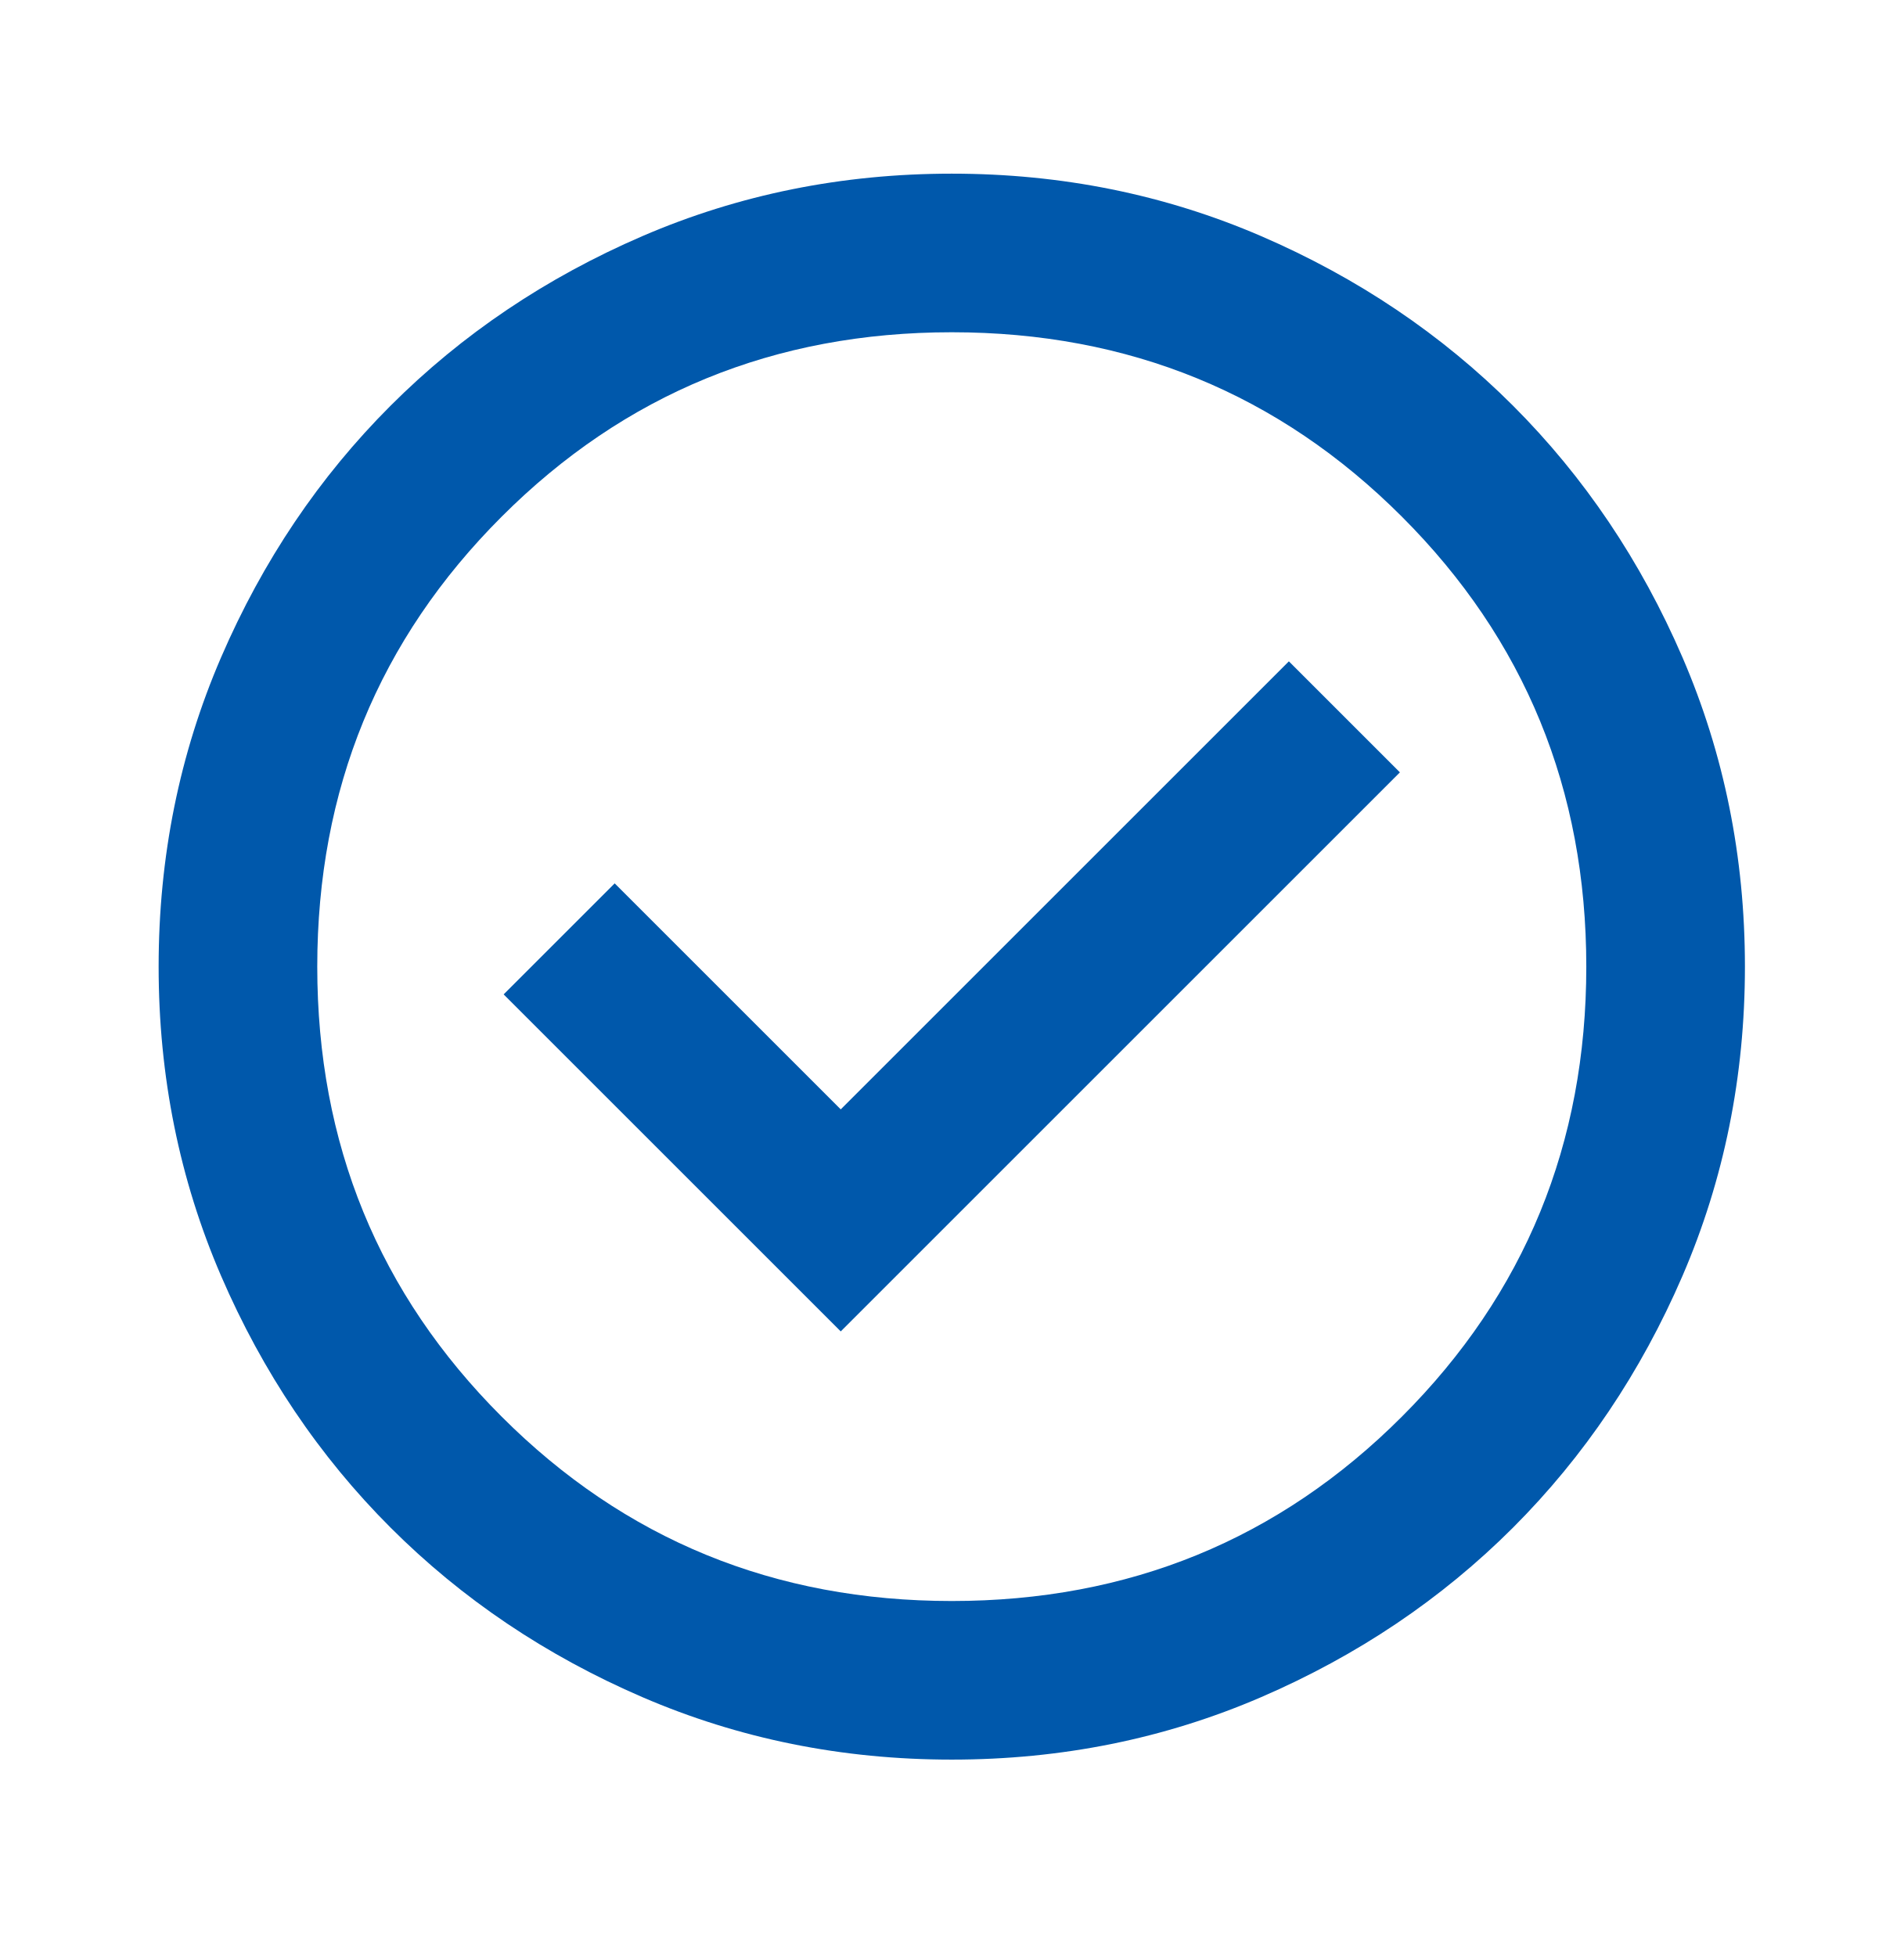
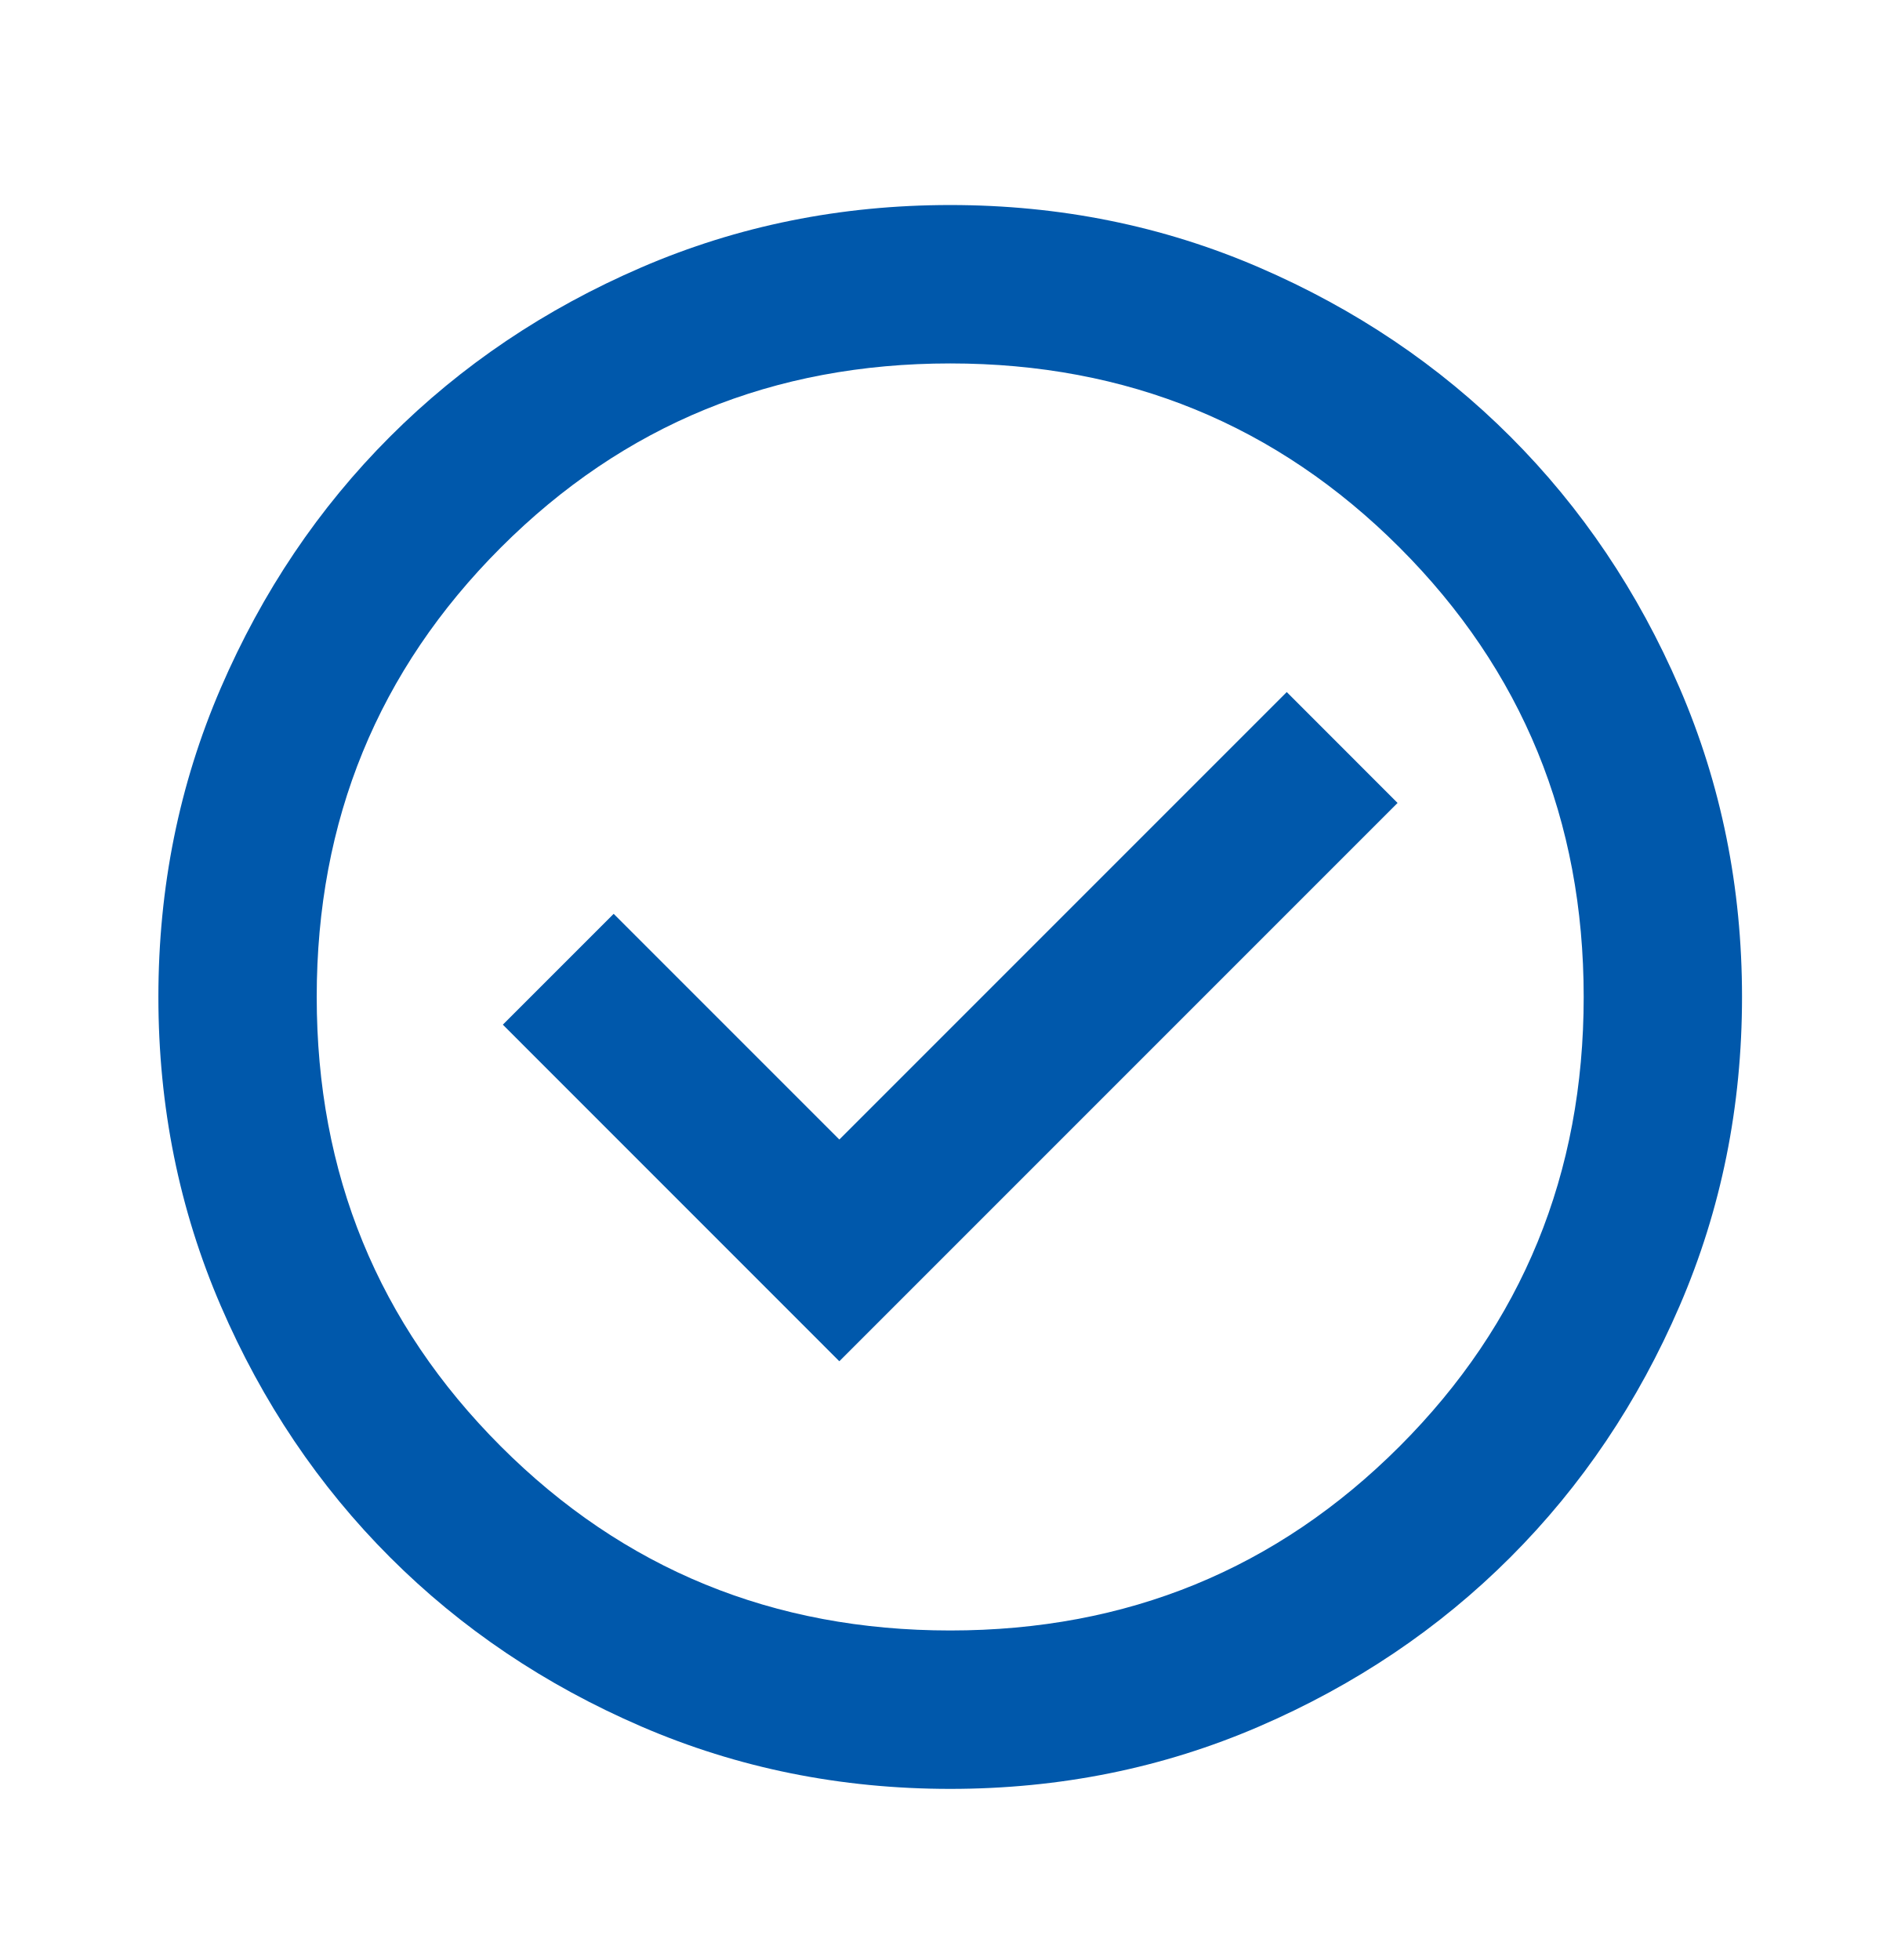
- <svg xmlns="http://www.w3.org/2000/svg" width="36" height="37" viewBox="0 0 36 37" fill="none">
-   <mask id="mask0_16_95" style="mask-type:alpha" maskUnits="userSpaceOnUse" x="0" y="0" width="36" height="37">
-     <rect y="0.285" width="36" height="36" fill="#D9D9D9" />
+ <svg xmlns="http://www.w3.org/2000/svg" width="32" height="33" viewBox="0 0 32 33" fill="none">
+   <mask id="mask0_16_95" style="mask-type:alpha" maskUnits="userSpaceOnUse" x="0" y="0" width="32" height="33">
+     <rect y="0.785" width="32" height="32" fill="#D9D9D9" />
  </mask>
  <g mask="url(#mask0_16_95)">
-     <path d="M15.9 25.185L26.475 14.61L24.375 12.51L15.9 20.985L11.625 16.71L9.525 18.81L15.9 25.185ZM18 33.285C15.925 33.285 13.975 32.891 12.15 32.104C10.325 31.316 8.738 30.248 7.388 28.898C6.037 27.548 4.969 25.96 4.181 24.135C3.394 22.31 3 20.36 3 18.285C3 16.21 3.394 14.26 4.181 12.435C4.969 10.61 6.037 9.023 7.388 7.673C8.738 6.323 10.325 5.254 12.15 4.466C13.975 3.679 15.925 3.285 18 3.285C20.075 3.285 22.025 3.679 23.85 4.466C25.675 5.254 27.262 6.323 28.613 7.673C29.962 9.023 31.031 10.61 31.819 12.435C32.606 14.26 33 16.21 33 18.285C33 20.36 32.606 22.31 31.819 24.135C31.031 25.96 29.962 27.548 28.613 28.898C27.262 30.248 25.675 31.316 23.85 32.104C22.025 32.891 20.075 33.285 18 33.285ZM18 30.285C21.35 30.285 24.188 29.123 26.512 26.798C28.837 24.473 30 21.635 30 18.285C30 14.935 28.837 12.098 26.512 9.773C24.188 7.448 21.35 6.285 18 6.285C14.65 6.285 11.812 7.448 9.488 9.773C7.162 12.098 6 14.935 6 18.285C6 21.635 7.162 24.473 9.488 26.798C11.812 29.123 14.65 30.285 18 30.285Z" fill="#0058AB" />
+     <path d="M14.133 22.919L23.533 13.519L21.667 11.652L14.133 19.186L10.333 15.386L8.467 17.252L14.133 22.919ZM16 30.119C14.156 30.119 12.422 29.769 10.8 29.069C9.178 28.369 7.767 27.419 6.567 26.219C5.367 25.019 4.417 23.608 3.717 21.985C3.017 20.363 2.667 18.63 2.667 16.785C2.667 14.941 3.017 13.208 3.717 11.585C4.417 9.963 5.367 8.552 6.567 7.352C7.767 6.152 9.178 5.202 10.8 4.502C12.422 3.802 14.156 3.452 16 3.452C17.845 3.452 19.578 3.802 21.2 4.502C22.822 5.202 24.233 6.152 25.433 7.352C26.633 8.552 27.583 9.963 28.283 11.585C28.983 13.208 29.333 14.941 29.333 16.785C29.333 18.63 28.983 20.363 28.283 21.985C27.583 23.608 26.633 25.019 25.433 26.219C24.233 27.419 22.822 28.369 21.2 29.069C19.578 29.769 17.845 30.119 16 30.119ZM16 27.452C18.978 27.452 21.5 26.419 23.567 24.352C25.633 22.285 26.667 19.763 26.667 16.785C26.667 13.808 25.633 11.286 23.567 9.219C21.5 7.152 18.978 6.119 16 6.119C13.022 6.119 10.5 7.152 8.433 9.219C6.367 11.286 5.333 13.808 5.333 16.785C5.333 19.763 6.367 22.285 8.433 24.352C10.5 26.419 13.022 27.452 16 27.452Z" fill="#0058AB" />
  </g>
</svg>
